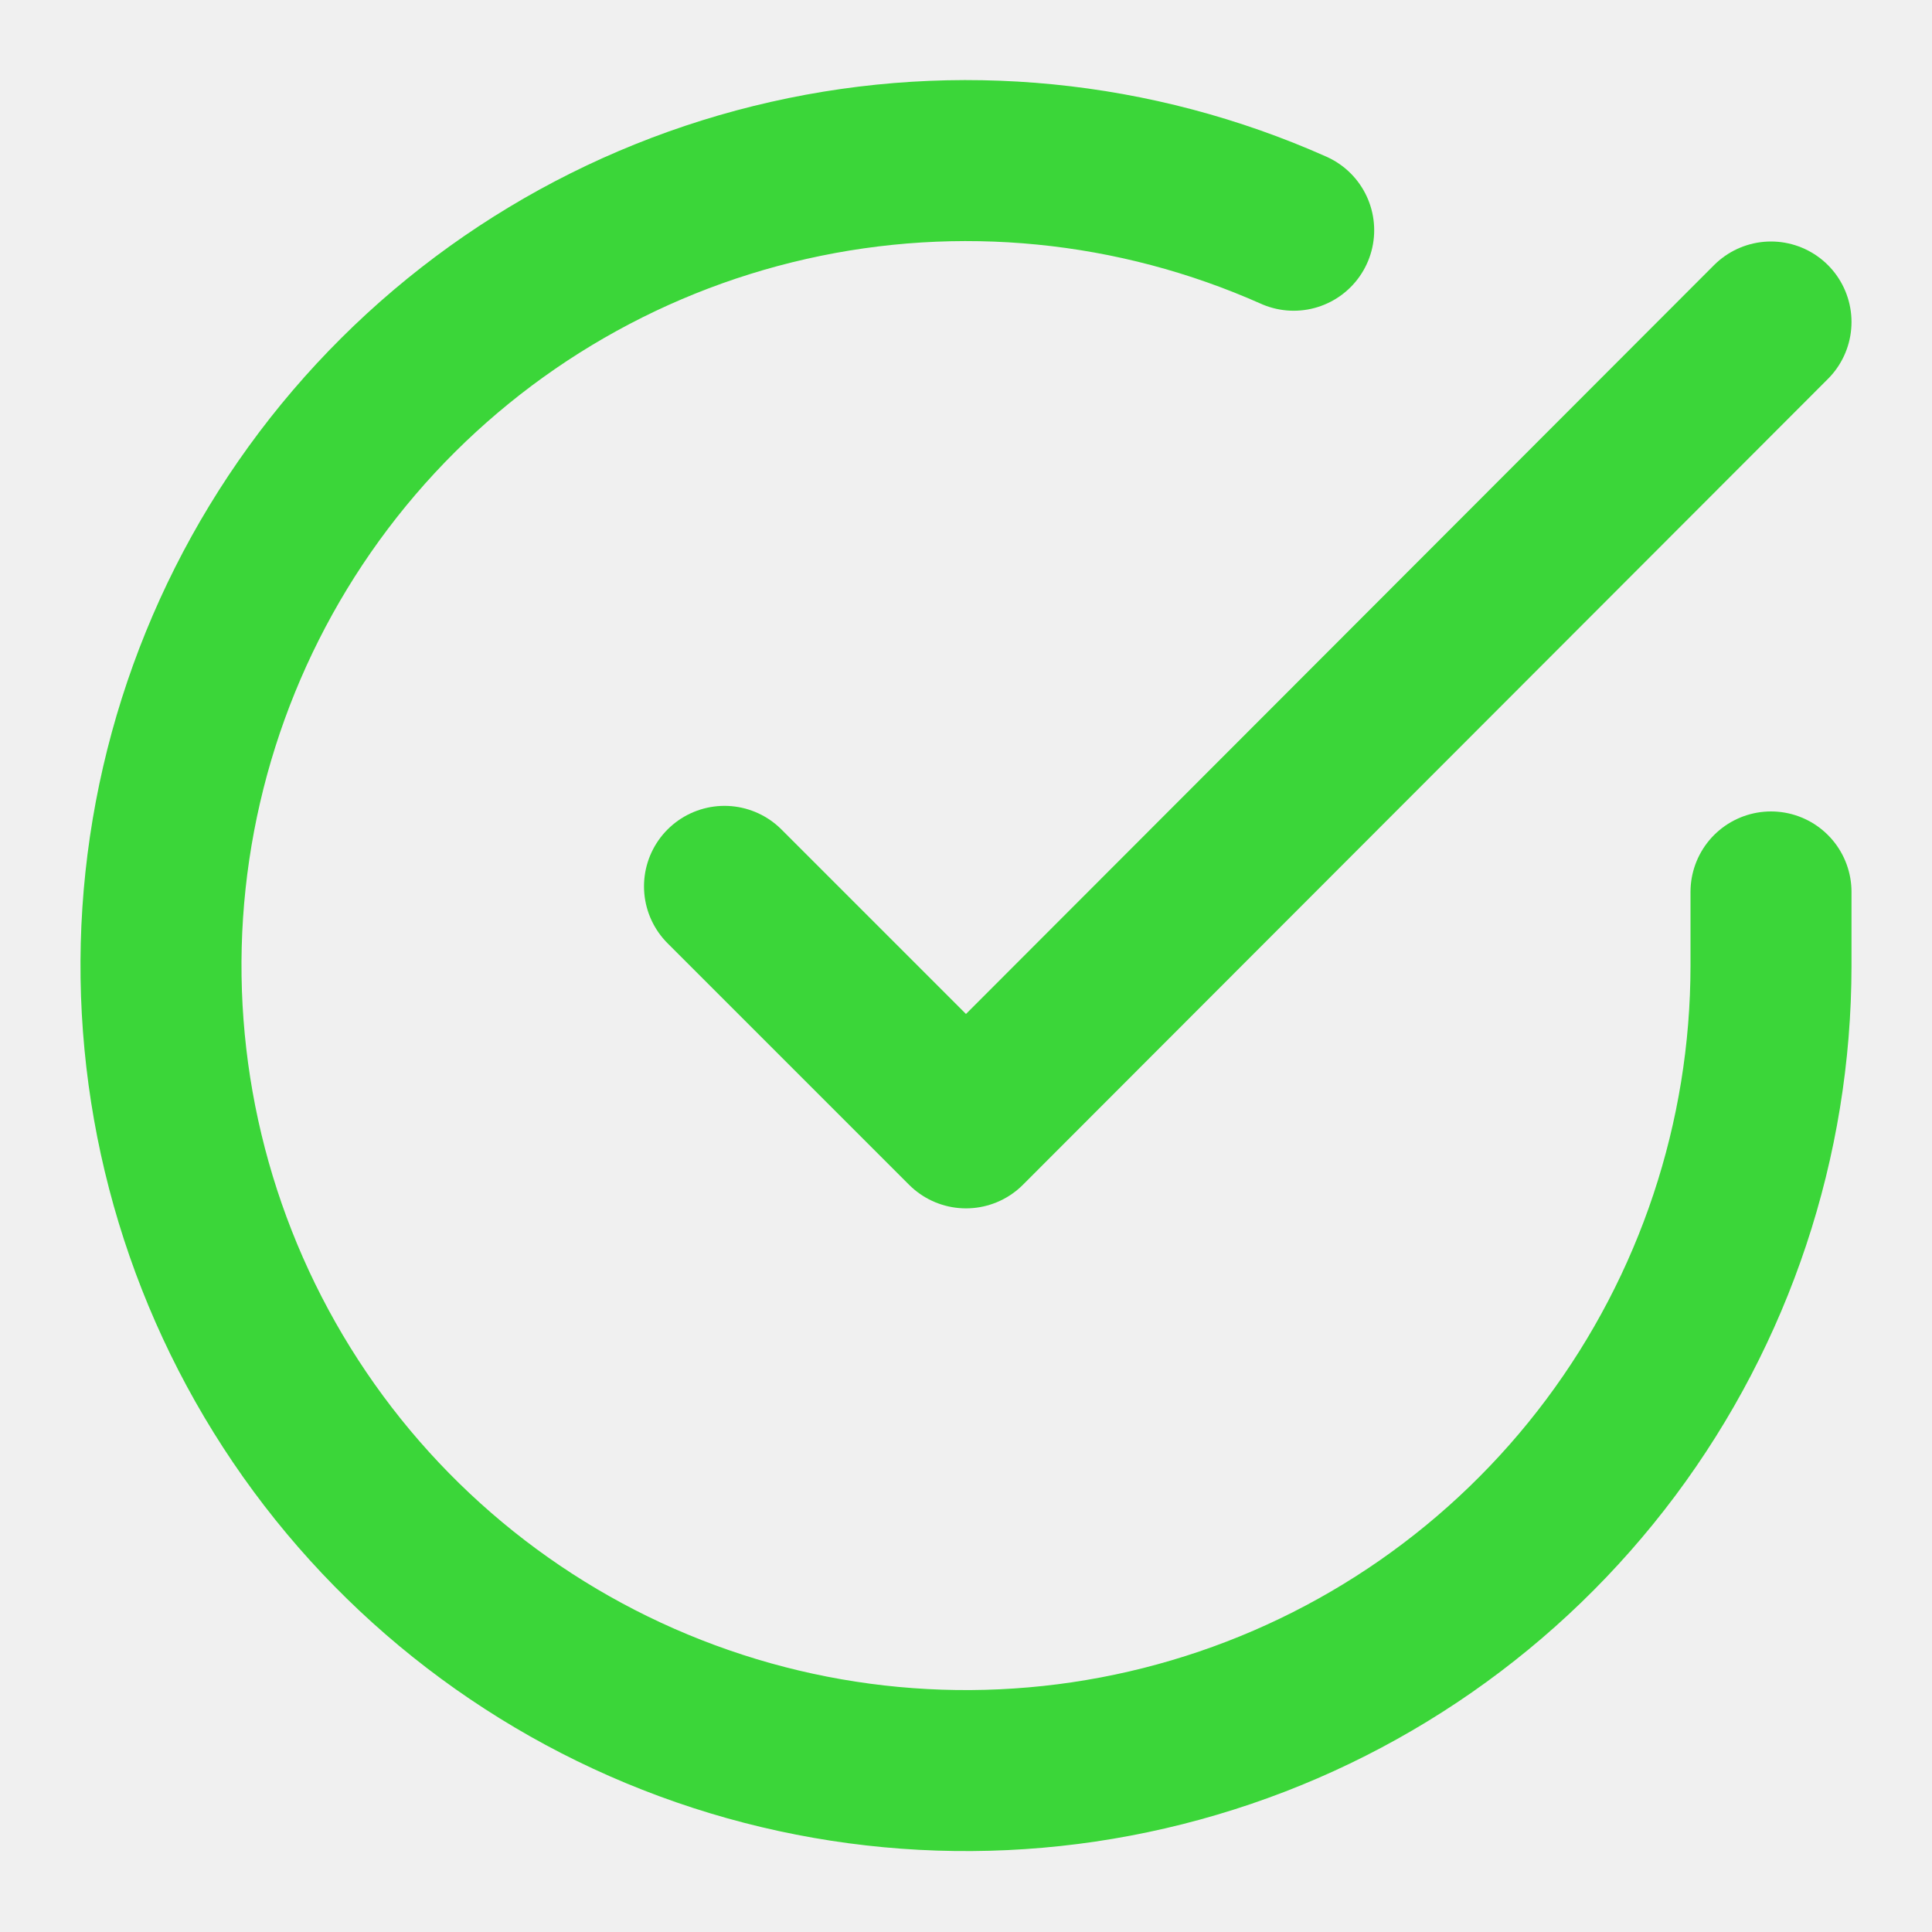
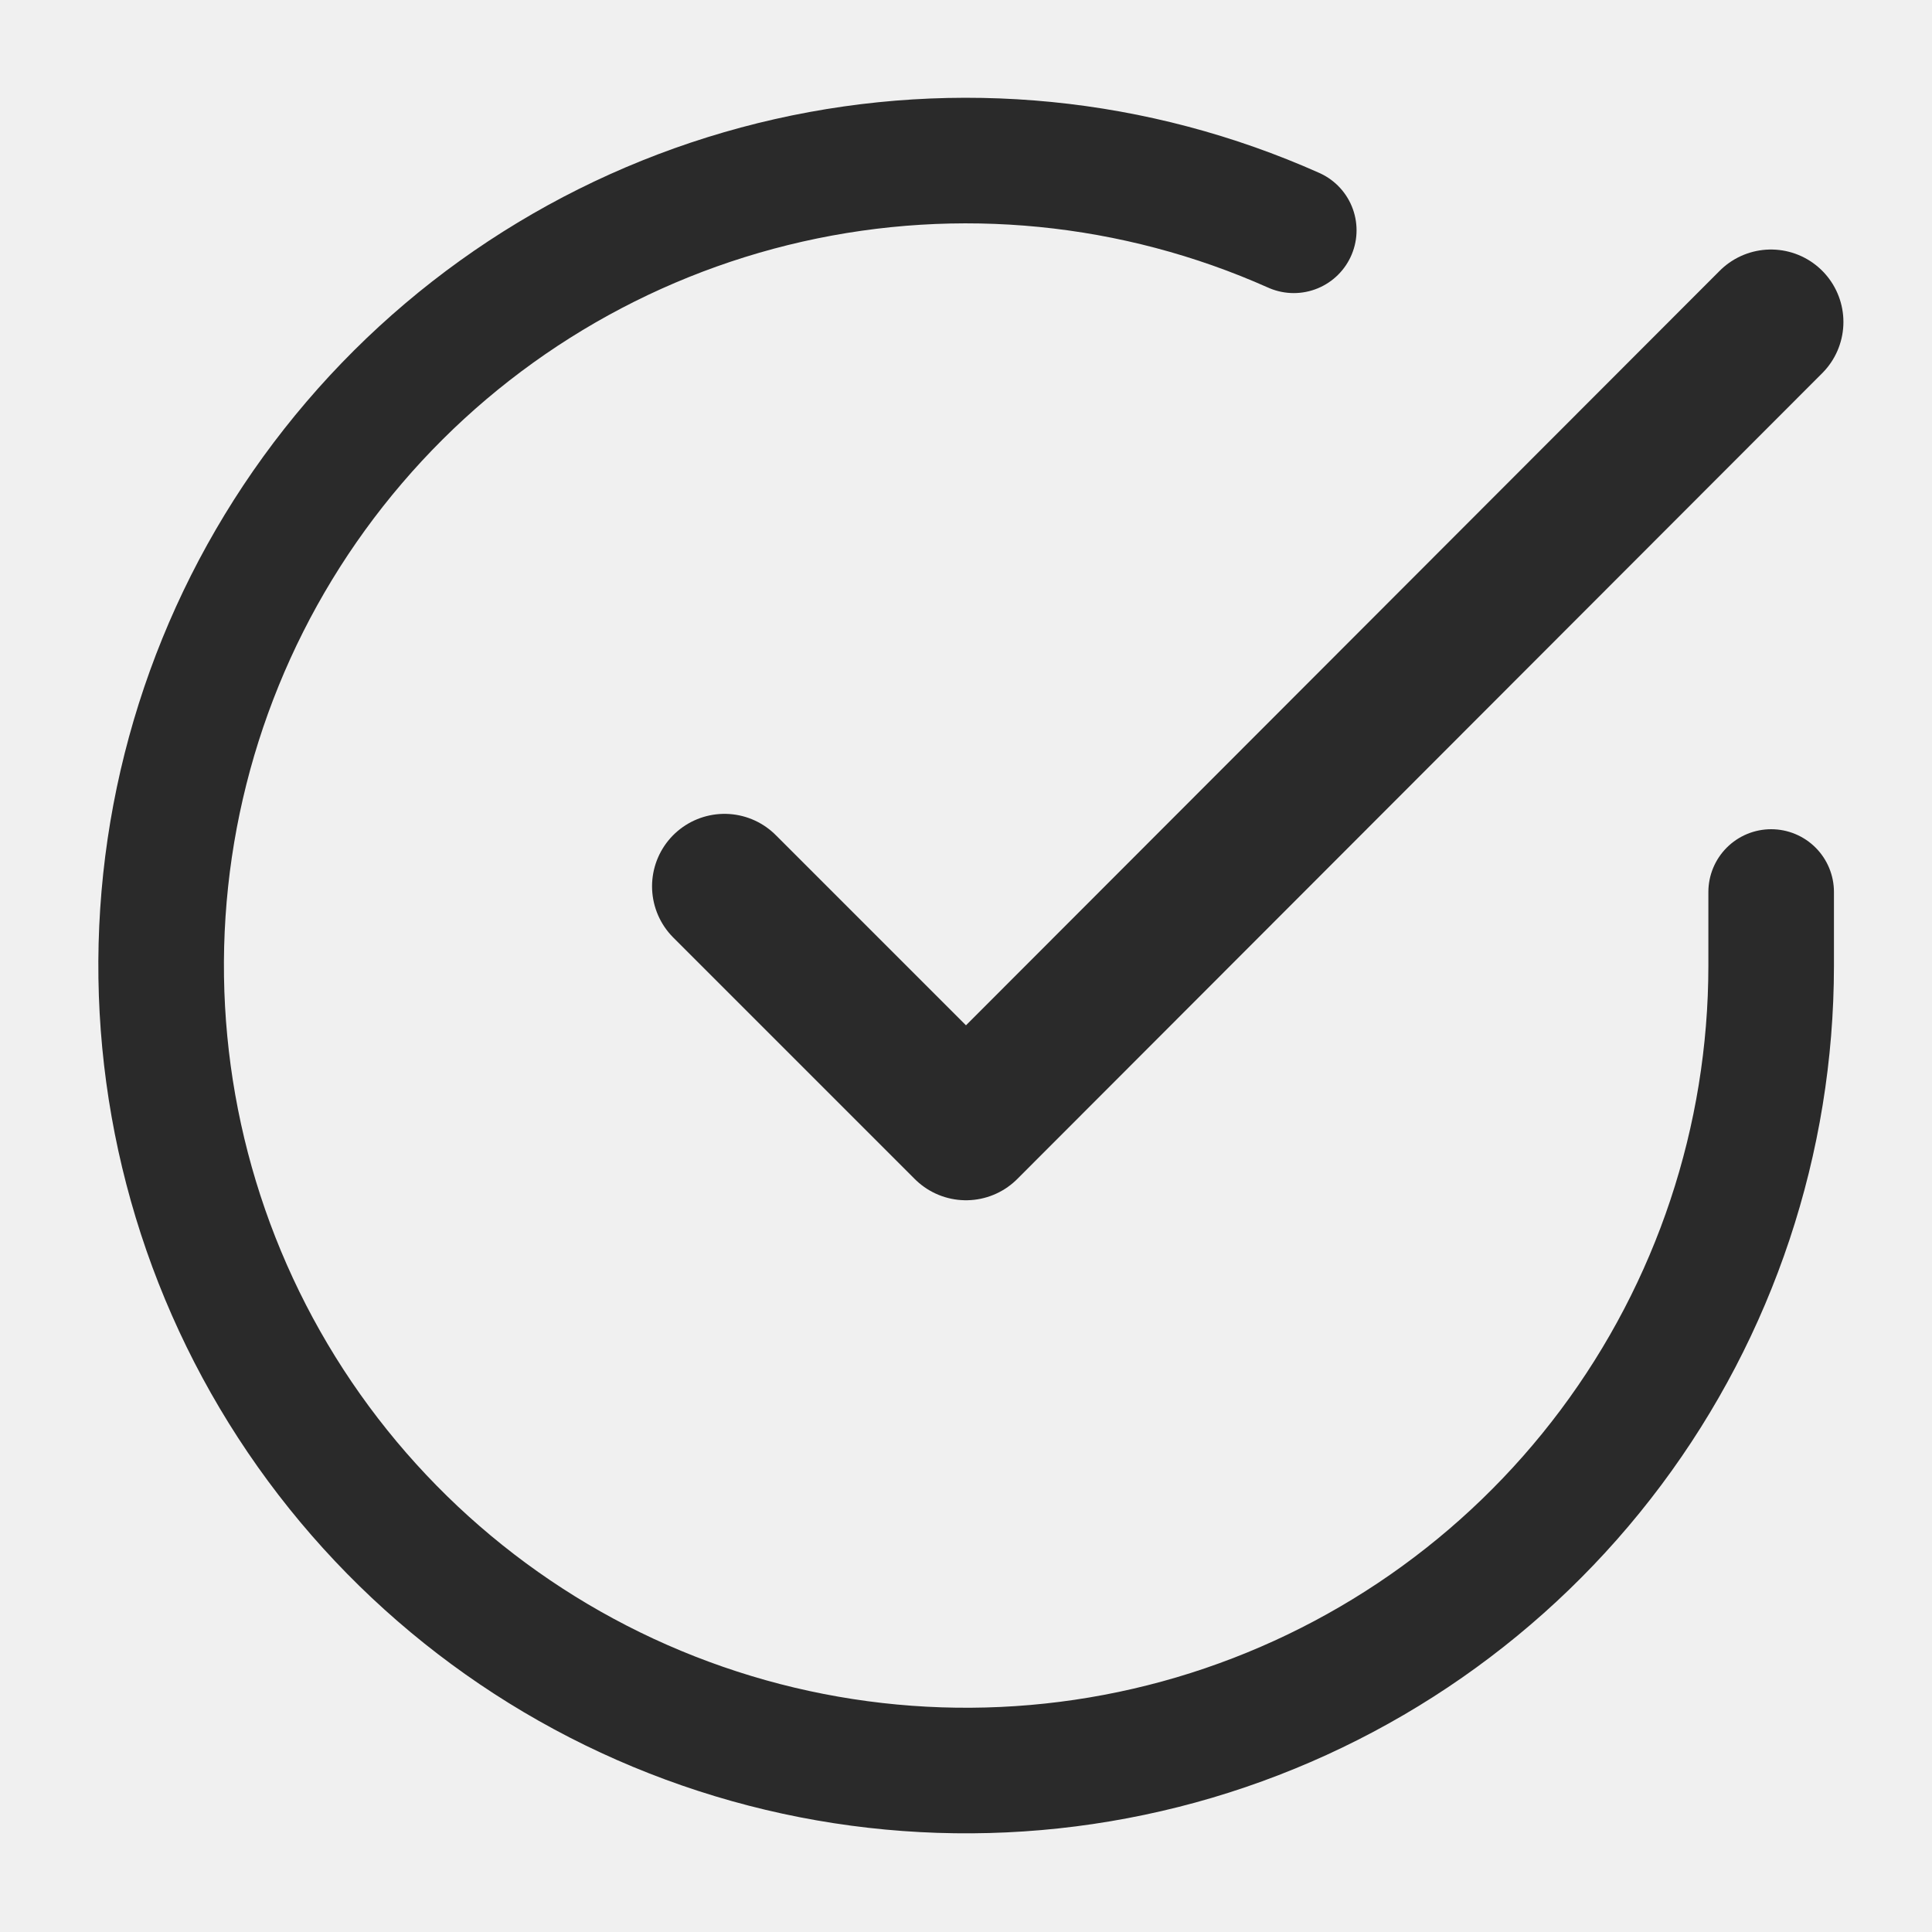
- <svg xmlns="http://www.w3.org/2000/svg" width="18" height="18" viewBox="0 0 18 18" fill="none">
-   <g clip-path="url(#clip0_6038_3026)">
-     <path d="M16.5 8.31V9C16.499 10.618 15.975 12.191 15.007 13.487C14.039 14.782 12.678 15.73 11.127 16.188C9.576 16.647 7.918 16.592 6.401 16.031C4.884 15.471 3.588 14.435 2.708 13.078C1.828 11.721 1.41 10.116 1.516 8.503C1.623 6.889 2.248 5.353 3.299 4.123C4.35 2.894 5.77 2.037 7.347 1.681C8.925 1.324 10.575 1.487 12.053 2.145" stroke="#3BD639" stroke-width="1.5" stroke-linecap="round" stroke-linejoin="round" />
-     <path d="M16.5 3L9 10.508L6.75 8.258" stroke="#3BD639" stroke-width="1.5" stroke-linecap="round" stroke-linejoin="round" />
-   </g>
-   <defs>
-     <clipPath id="clip0_6038_3026">
-       <rect width="18" height="18" fill="white" />
-     </clipPath>
-   </defs>
+ <svg xmlns="http://www.w3.org/2000/svg" width="20" height="20" viewBox="0 0 20 20" fill="none">
+   <path d="M18.335 9.234V10C18.334 11.797 17.752 13.546 16.676 14.985C15.6 16.424 14.087 17.477 12.364 17.987C10.641 18.496 8.799 18.435 7.113 17.812C5.428 17.19 3.989 16.039 3.01 14.531C2.032 13.024 1.568 11.24 1.686 9.447C1.804 7.654 2.499 5.947 3.667 4.581C4.834 3.215 6.412 2.263 8.165 1.867C9.918 1.471 11.752 1.652 13.393 2.384" stroke="#2A2A2A" stroke-width="1.3" stroke-linecap="round" stroke-linejoin="round" />
+   <path d="M18.333 3.333L10 11.675L7.5 9.175" stroke="#2A2A2A" stroke-width="1.5" stroke-linecap="round" stroke-linejoin="round" />
</svg>
